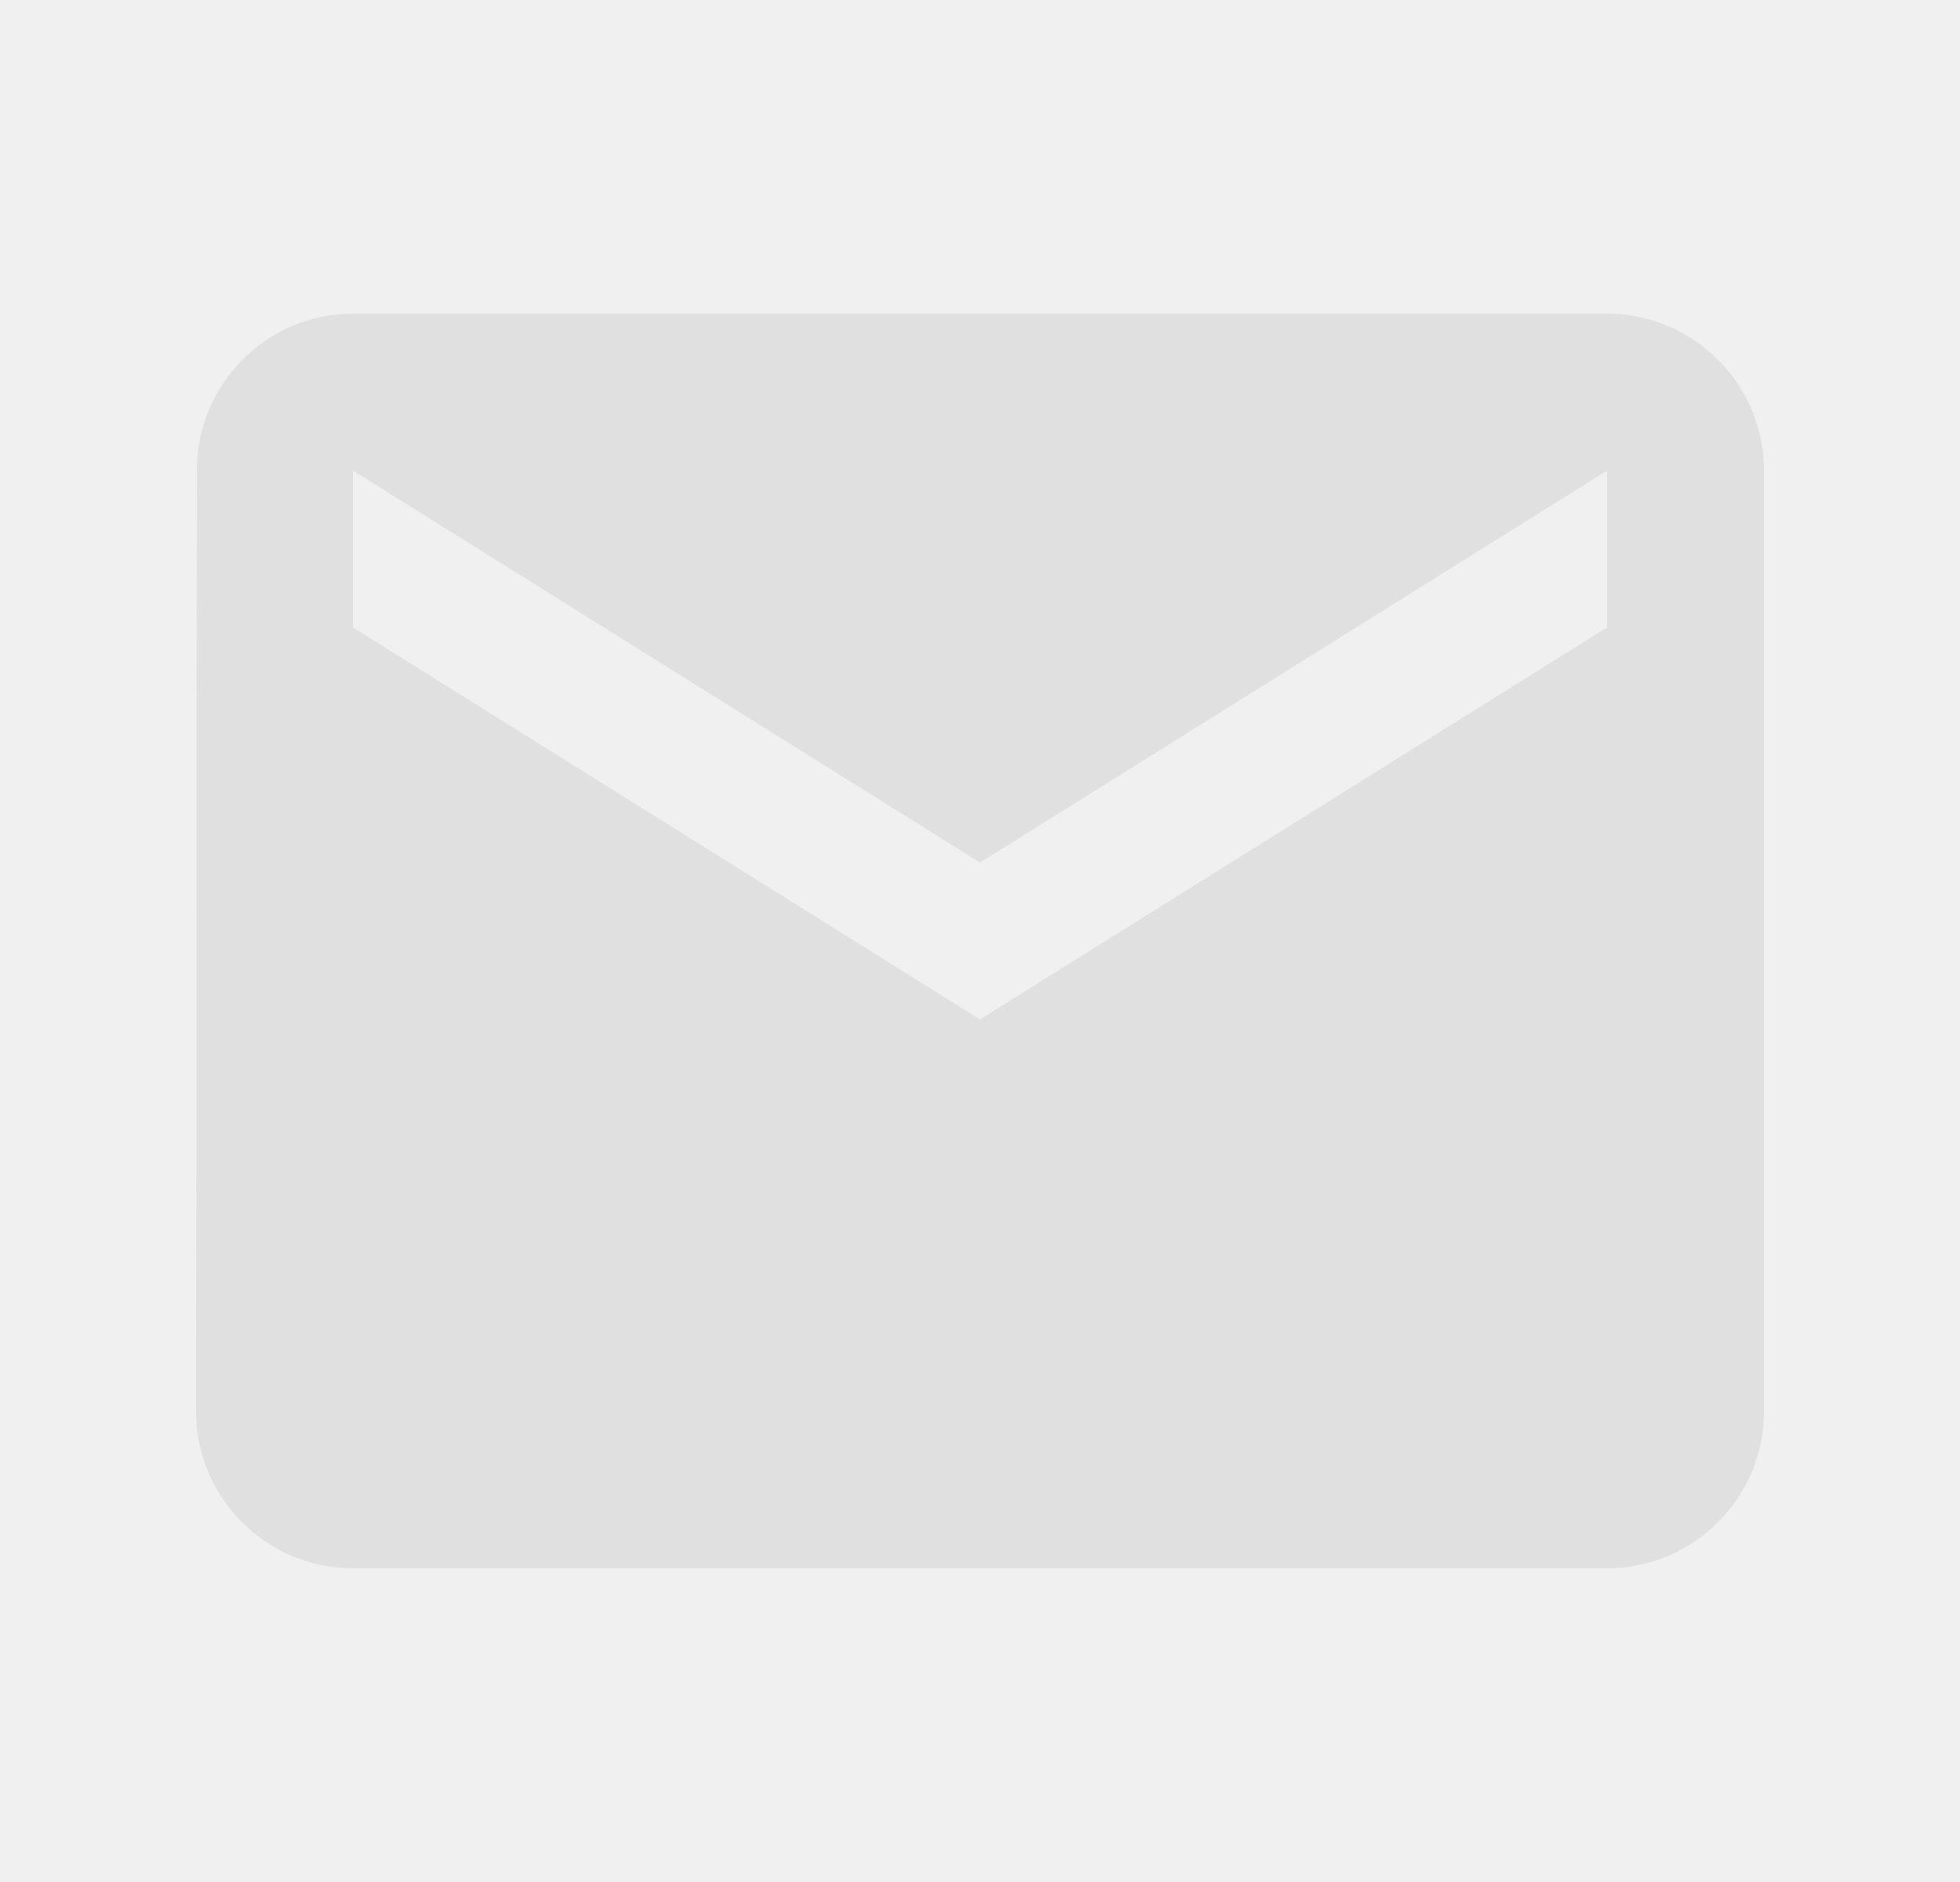
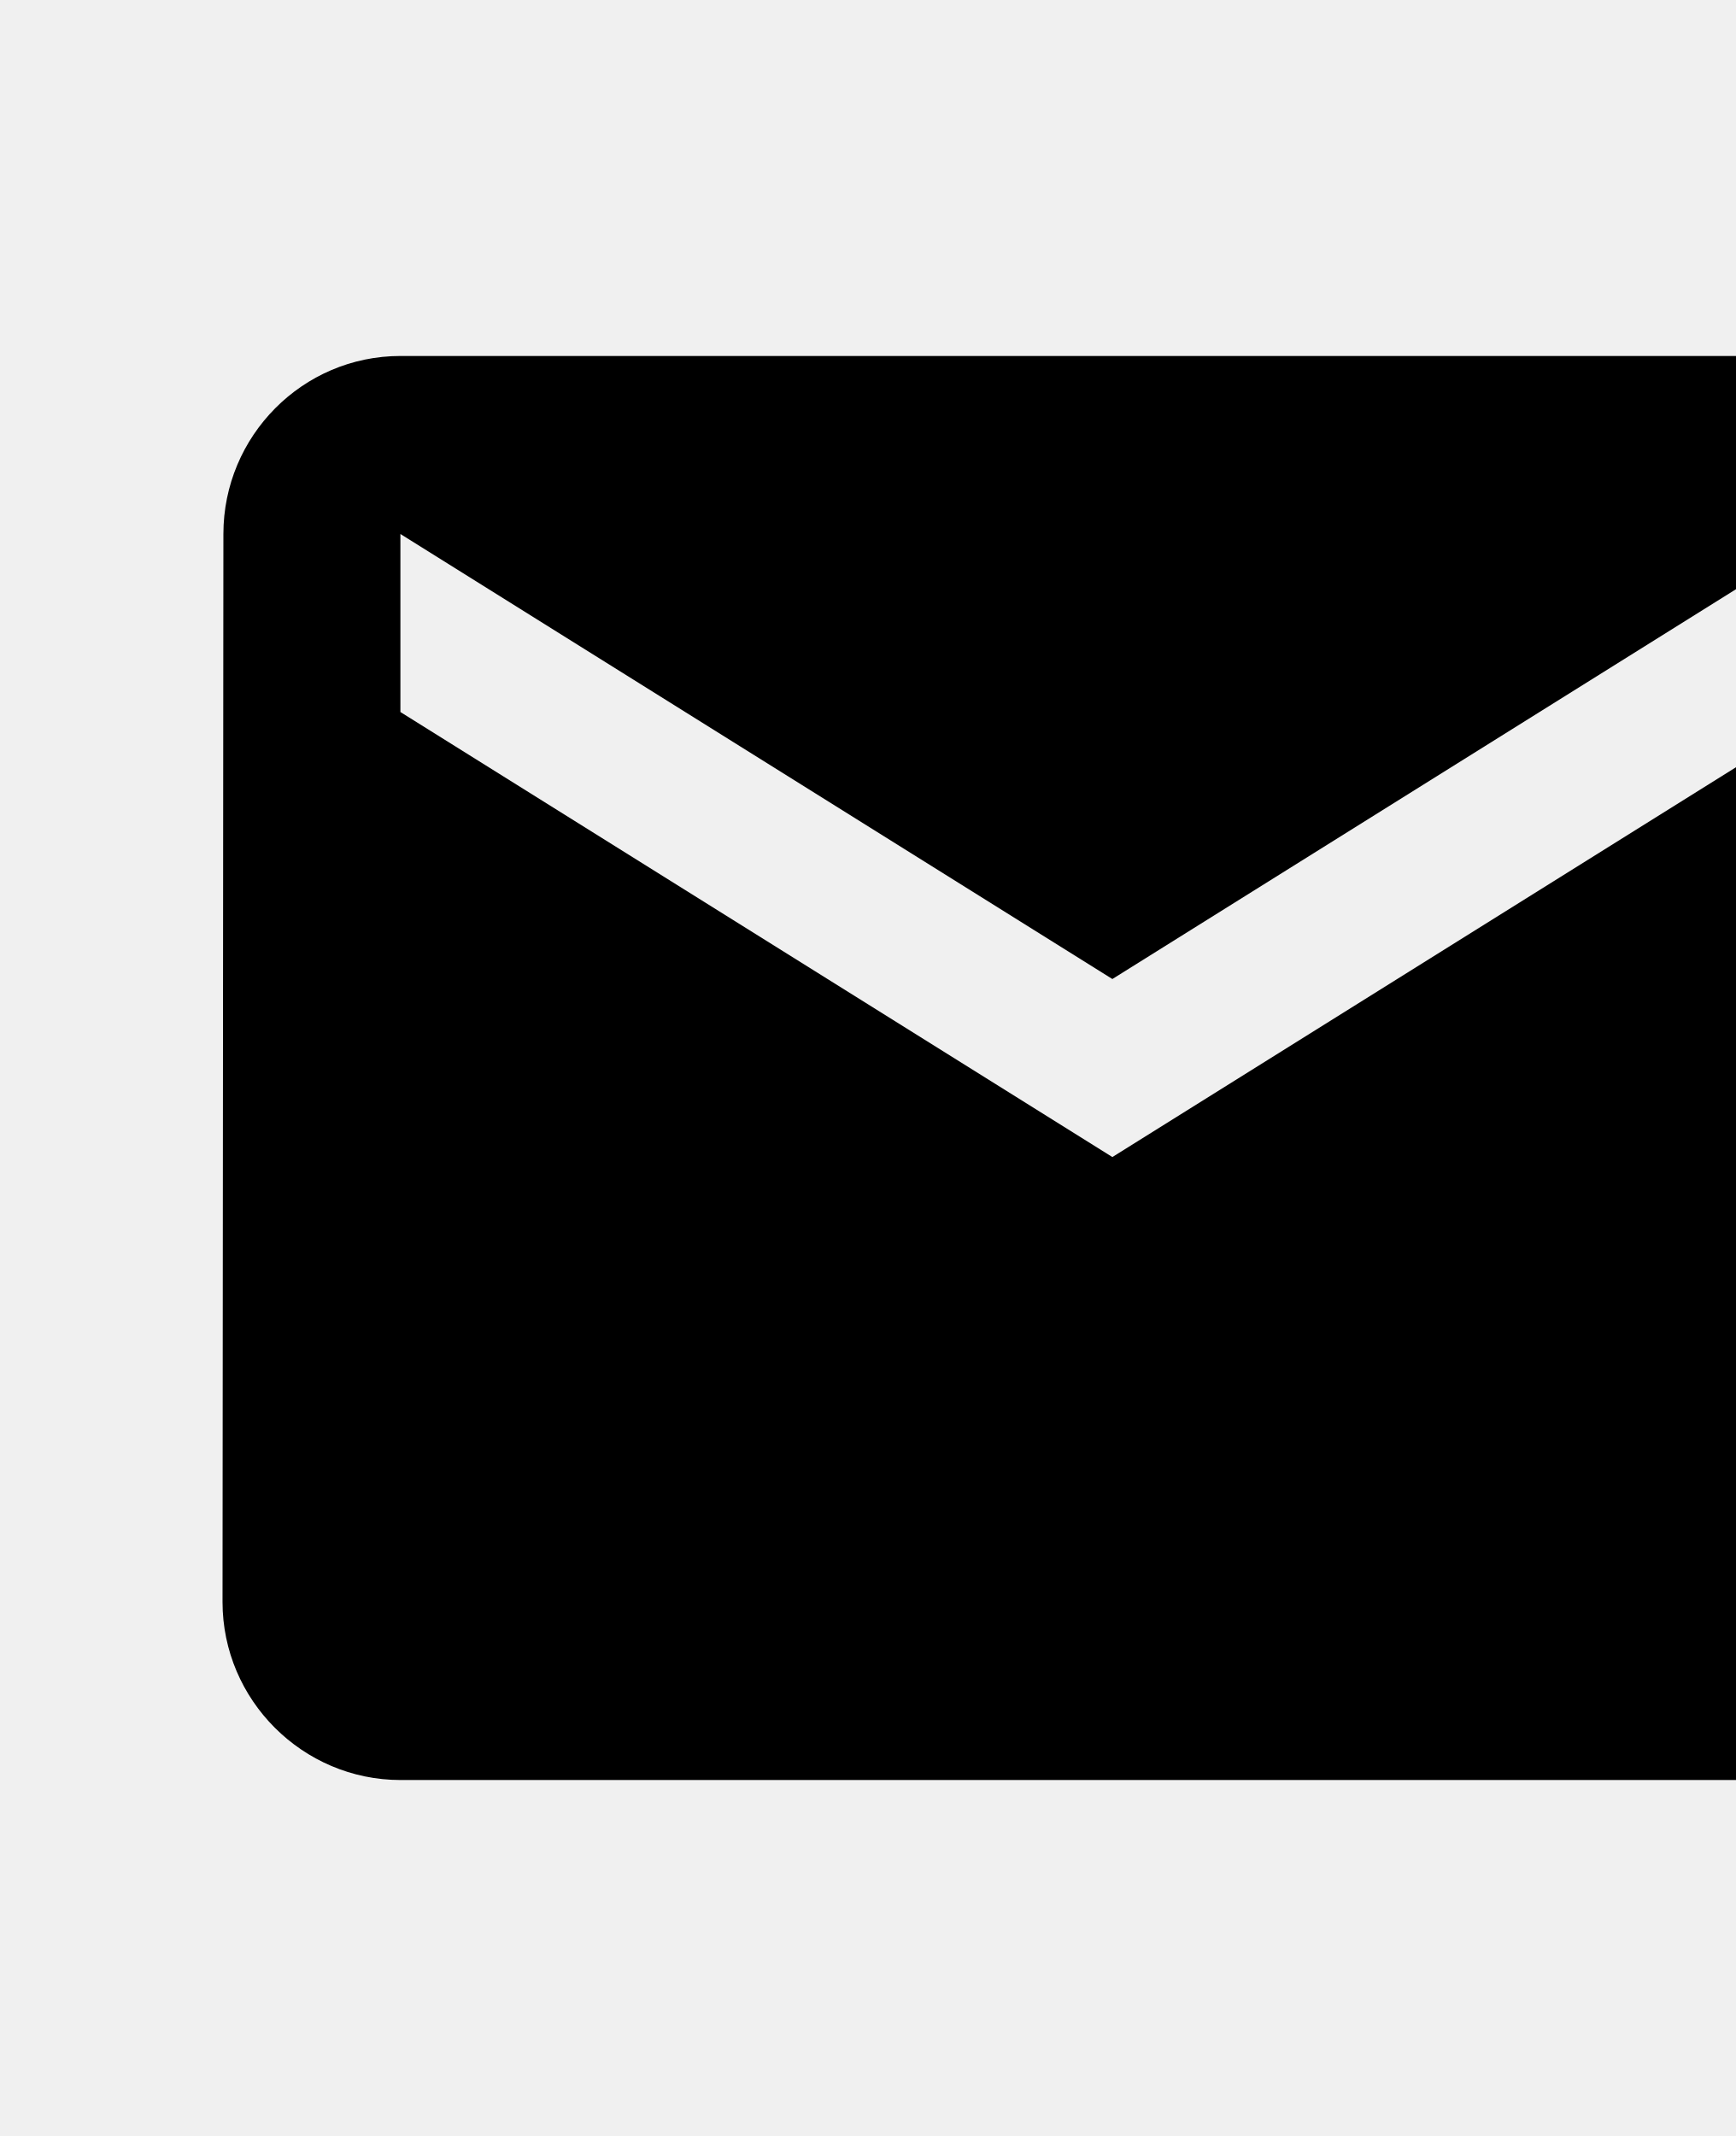
- <svg xmlns="http://www.w3.org/2000/svg" width="25" height="24" viewBox="0 0 25 24" fill="none">
-   <g clip-path="url(#clip0_13965_135)">
-     <path d="M20.5 4H4.5C3.4 4 2.51 4.9 2.51 6L2.5 18C2.5 19.1 3.4 20 4.5 20H20.5C21.6 20 22.5 19.1 22.5 18V6C22.5 4.9 21.6 4 20.5 4ZM20.5 8L12.5 13L4.5 8V6L12.5 11L20.5 6V8Z" fill="#E0E0E0" />
-   </g>
-   <defs>
-     <clipPath id="clip0_13965_135">
-       <rect width="24" height="24" fill="white" transform="translate(0.5)" />
-     </clipPath>
-   </defs>
+ <svg xmlns="http://www.w3.org/2000/svg" version="1.1" width="26" height="32" viewBox="0 0 26 32">
+   <path d="M27.333 5.333h-21.333c-1.467 0-2.653 1.2-2.653 2.667l-0.013 16c0 1.467 1.2 2.667 2.667 2.667h21.333c1.467 0 2.667-1.2 2.667-2.667v-16c0-1.467-1.2-2.667-2.667-2.667zM27.333 10.667l-10.667 6.667-10.667-6.667v-2.667l10.667 6.667 10.667-6.667v2.667z" />
</svg>
